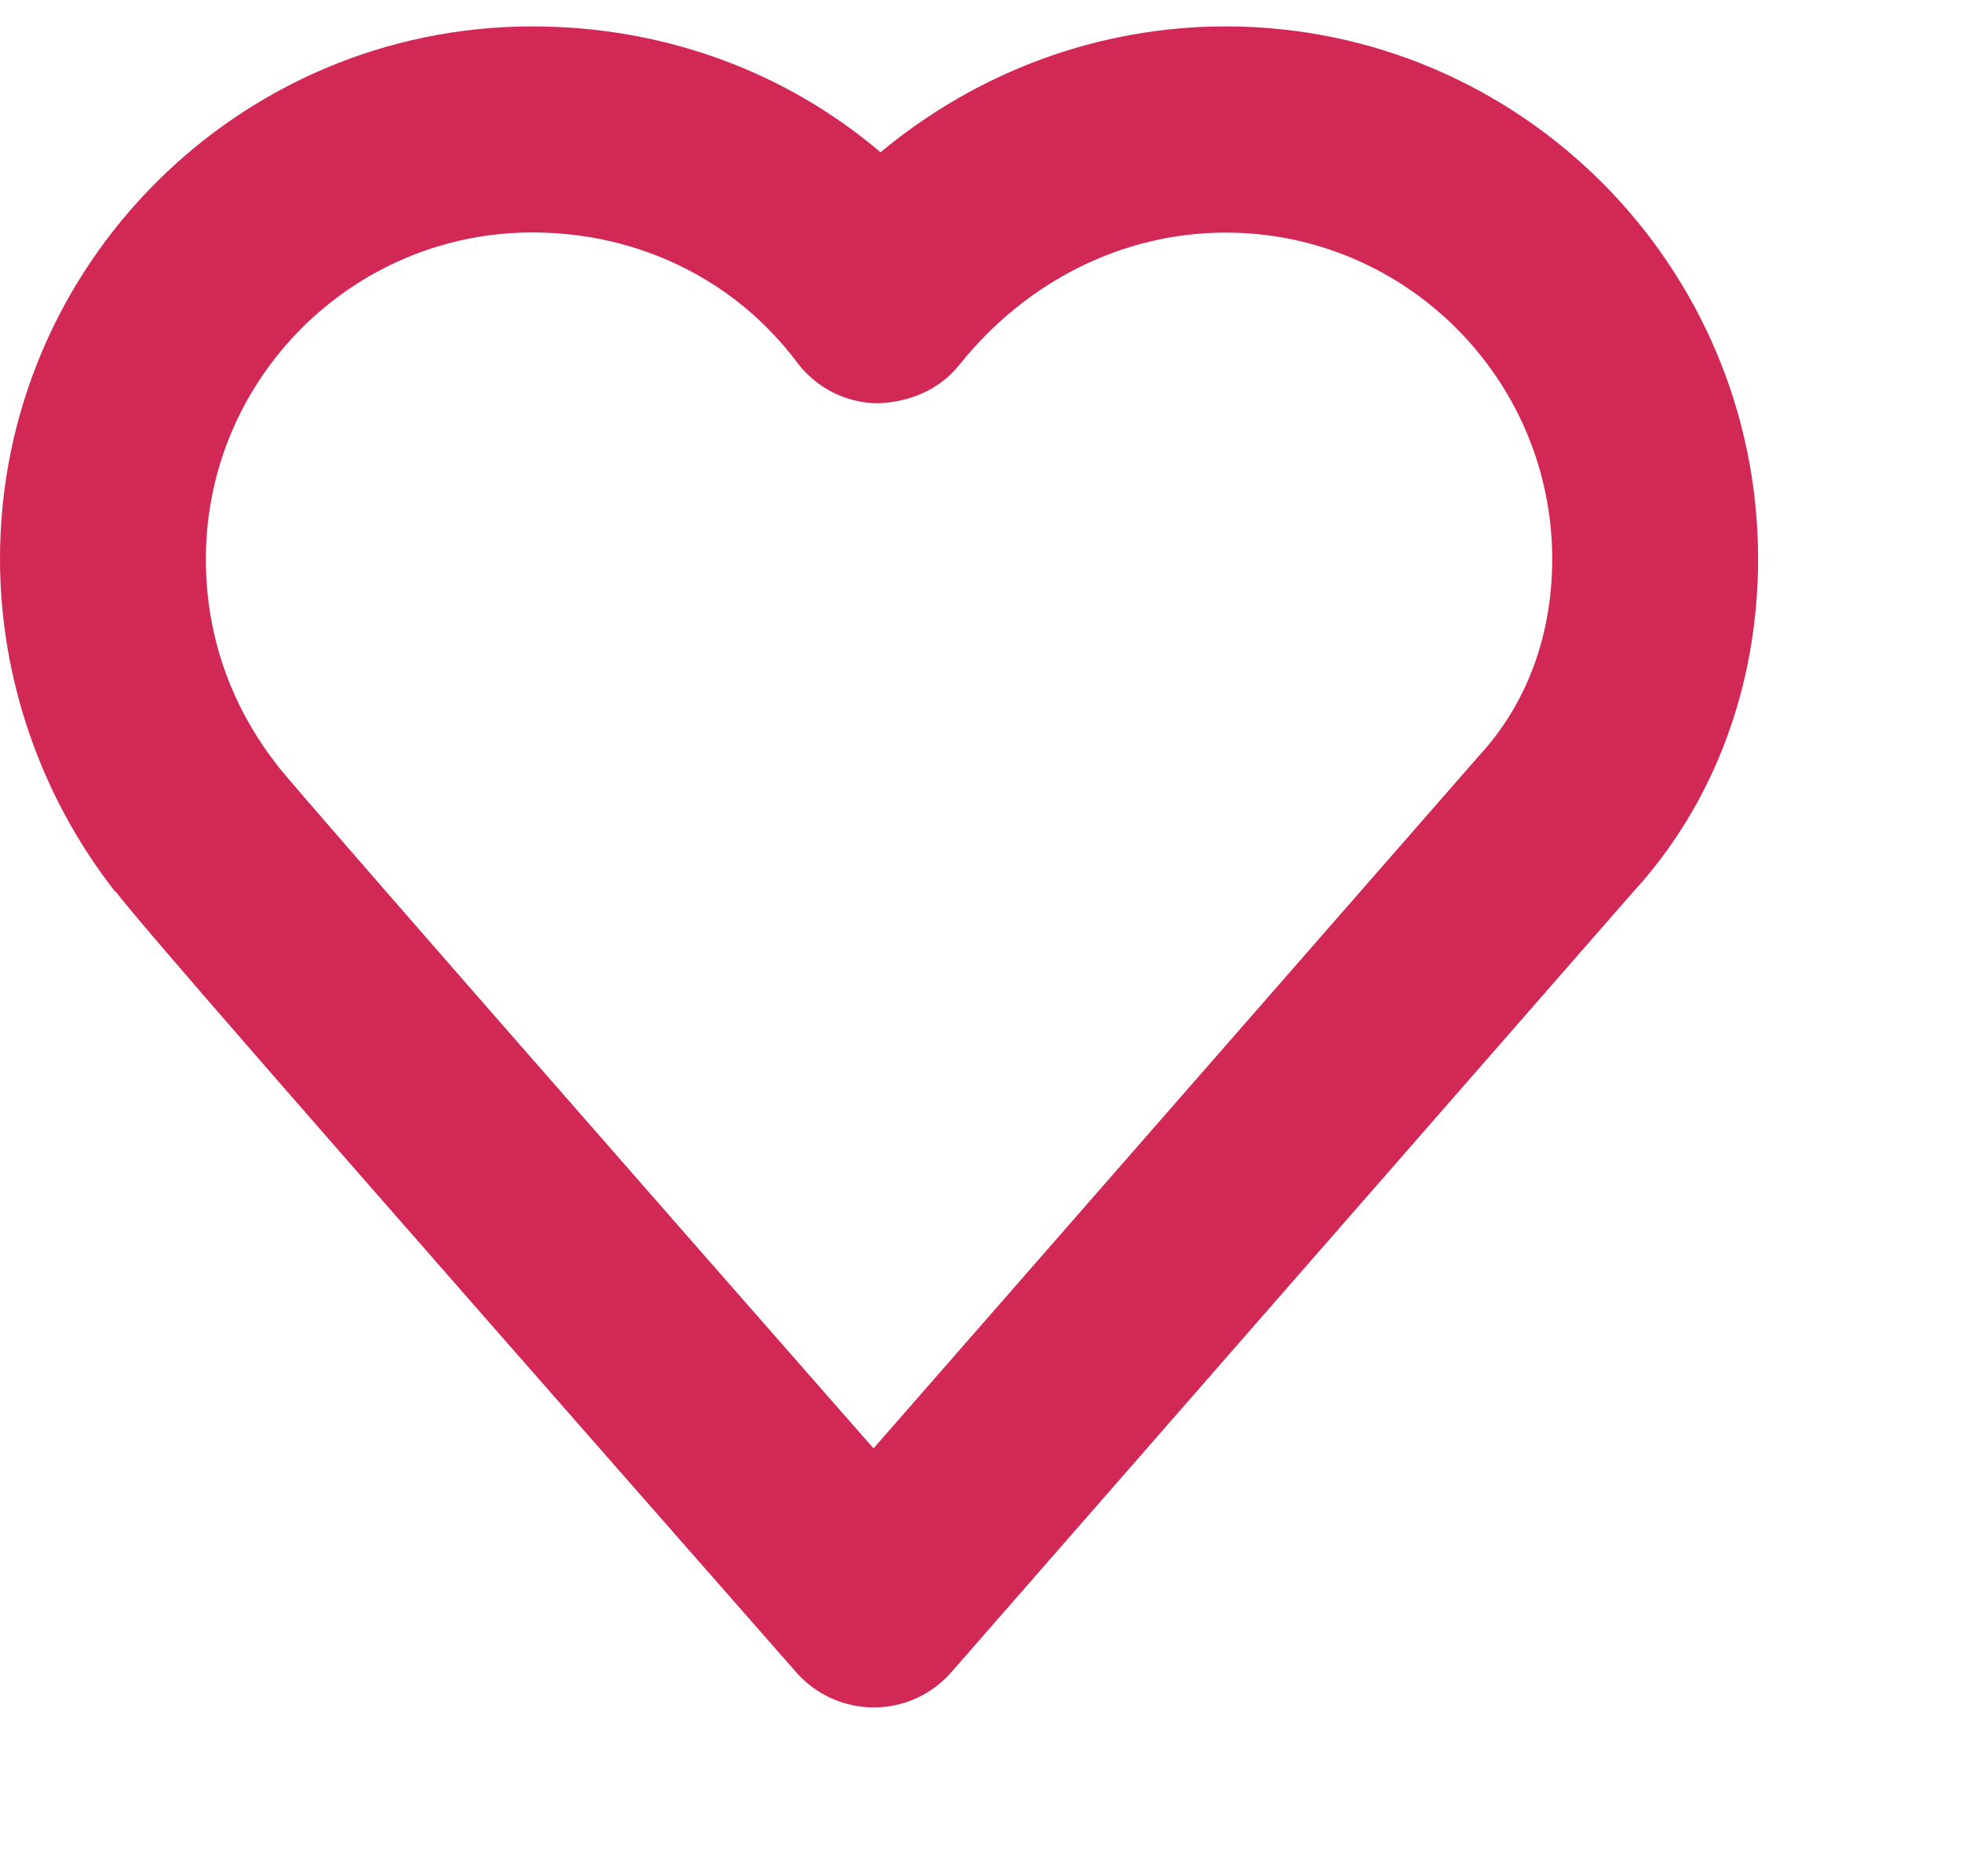
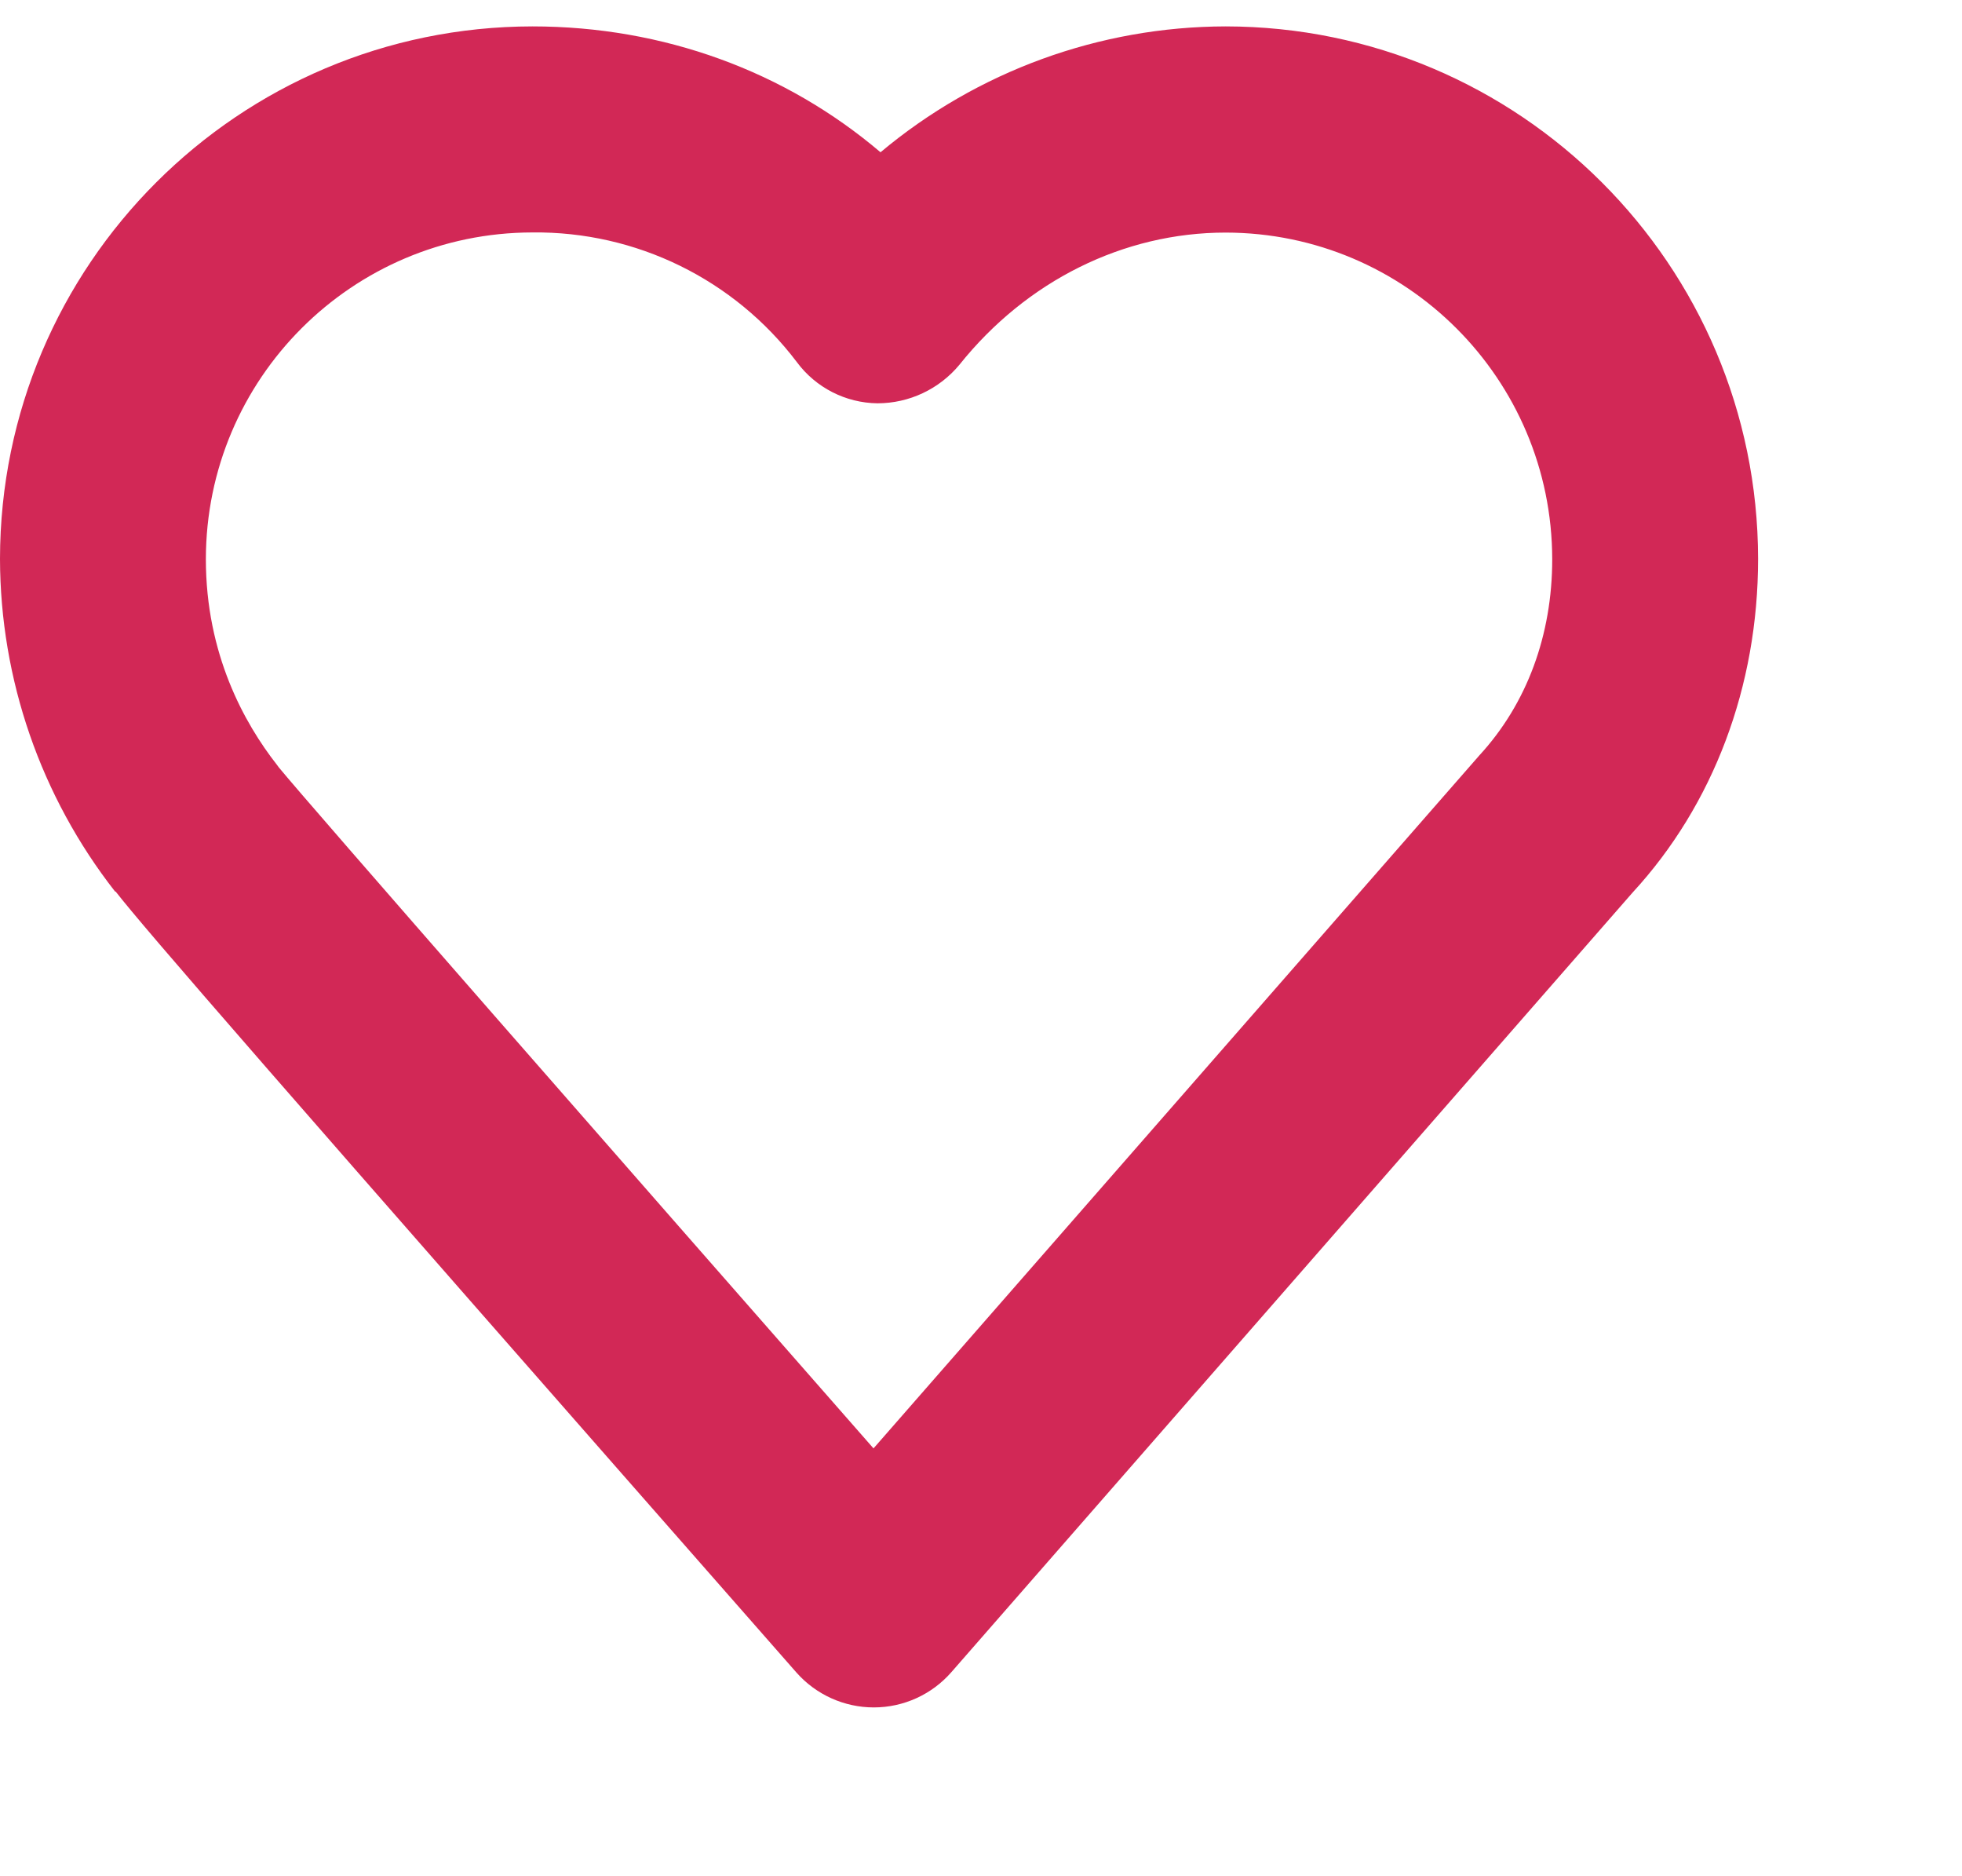
- <svg xmlns="http://www.w3.org/2000/svg" version="1.0" id="Layer_1" x="0px" y="0px" width="12.545px" height="11.99px" viewBox="521.939 473.064 14 13" enable-background="new 521.939 473.064 12.545 11.99" xml:space="preserve">
-   <g fill="#d22856">
-     <path d="M528.174,485.055c-0.212,0-0.412-0.091-0.552-0.249c-3.798-4.324-4.644-5.298-4.858-5.572l-0.004,0.0 c-0.529-0.675-0.821-1.518-0.821-2.373c0-2.095,1.704-3.799,3.799-3.799c0.934,0,1.804,0.32,2.484,0.898 c0.696-0.578,1.56-0.898,2.463-0.898c2.095,0,3.799,1.704,3.799,3.799c0,0.909-0.318,1.754-0.896,2.381l-4.86,5.561 C528.587,484.964,528.386,485.055,528.174,485.055L528.174,485.055z M523.929,478.349c0.208,0.255,2.471,2.839,4.243,4.858 l4.323-4.944c0.34-0.369,0.52-0.86,0.52-1.399c0-1.285-1.045-2.331-2.33-2.331c-0.729,0-1.421,0.344-1.9,0.943 c-0.142,0.178-0.353,0.267-0.585,0.275c-0.227-0.003-0.439-0.111-0.575-0.294c-0.441-0.587-1.129-0.925-1.887-0.925 c-1.285,0-2.33,1.046-2.33,2.331c0,0.678,0.275,1.171,0.507,1.467C523.919,478.336,523.925,478.342,523.929,478.349z" />
-   </g>
+ <svg xmlns="http://www.w3.org/2000/svg" version="1.0" width="12.545" height="11.99" viewBox="521.939 473.064 14 13">
+   <path d="M528.174 485.055a.737.737 0 0 1-.552-.249c-3.798-4.324-4.644-5.298-4.858-5.572h-.004a3.866 3.866 0 0 1-.821-2.373 3.803 3.803 0 0 1 3.799-3.799c.934 0 1.804.32 2.484.898a3.847 3.847 0 0 1 2.463-.898 3.803 3.803 0 0 1 3.799 3.799c0 .909-.318 1.754-.896 2.381l-4.86 5.561a.735.735 0 0 1-.554.252zm-4.245-6.706c.208.255 2.471 2.839 4.243 4.858l4.323-4.944c.34-.369.52-.86.52-1.399a2.333 2.333 0 0 0-2.33-2.331c-.729 0-1.421.344-1.9.943a.76.76 0 0 1-.585.275.727.727 0 0 1-.575-.294 2.333 2.333 0 0 0-1.887-.925 2.333 2.333 0 0 0-2.33 2.331c0 .678.275 1.171.507 1.467l.014.019z" fill="#d22856" />
</svg>
